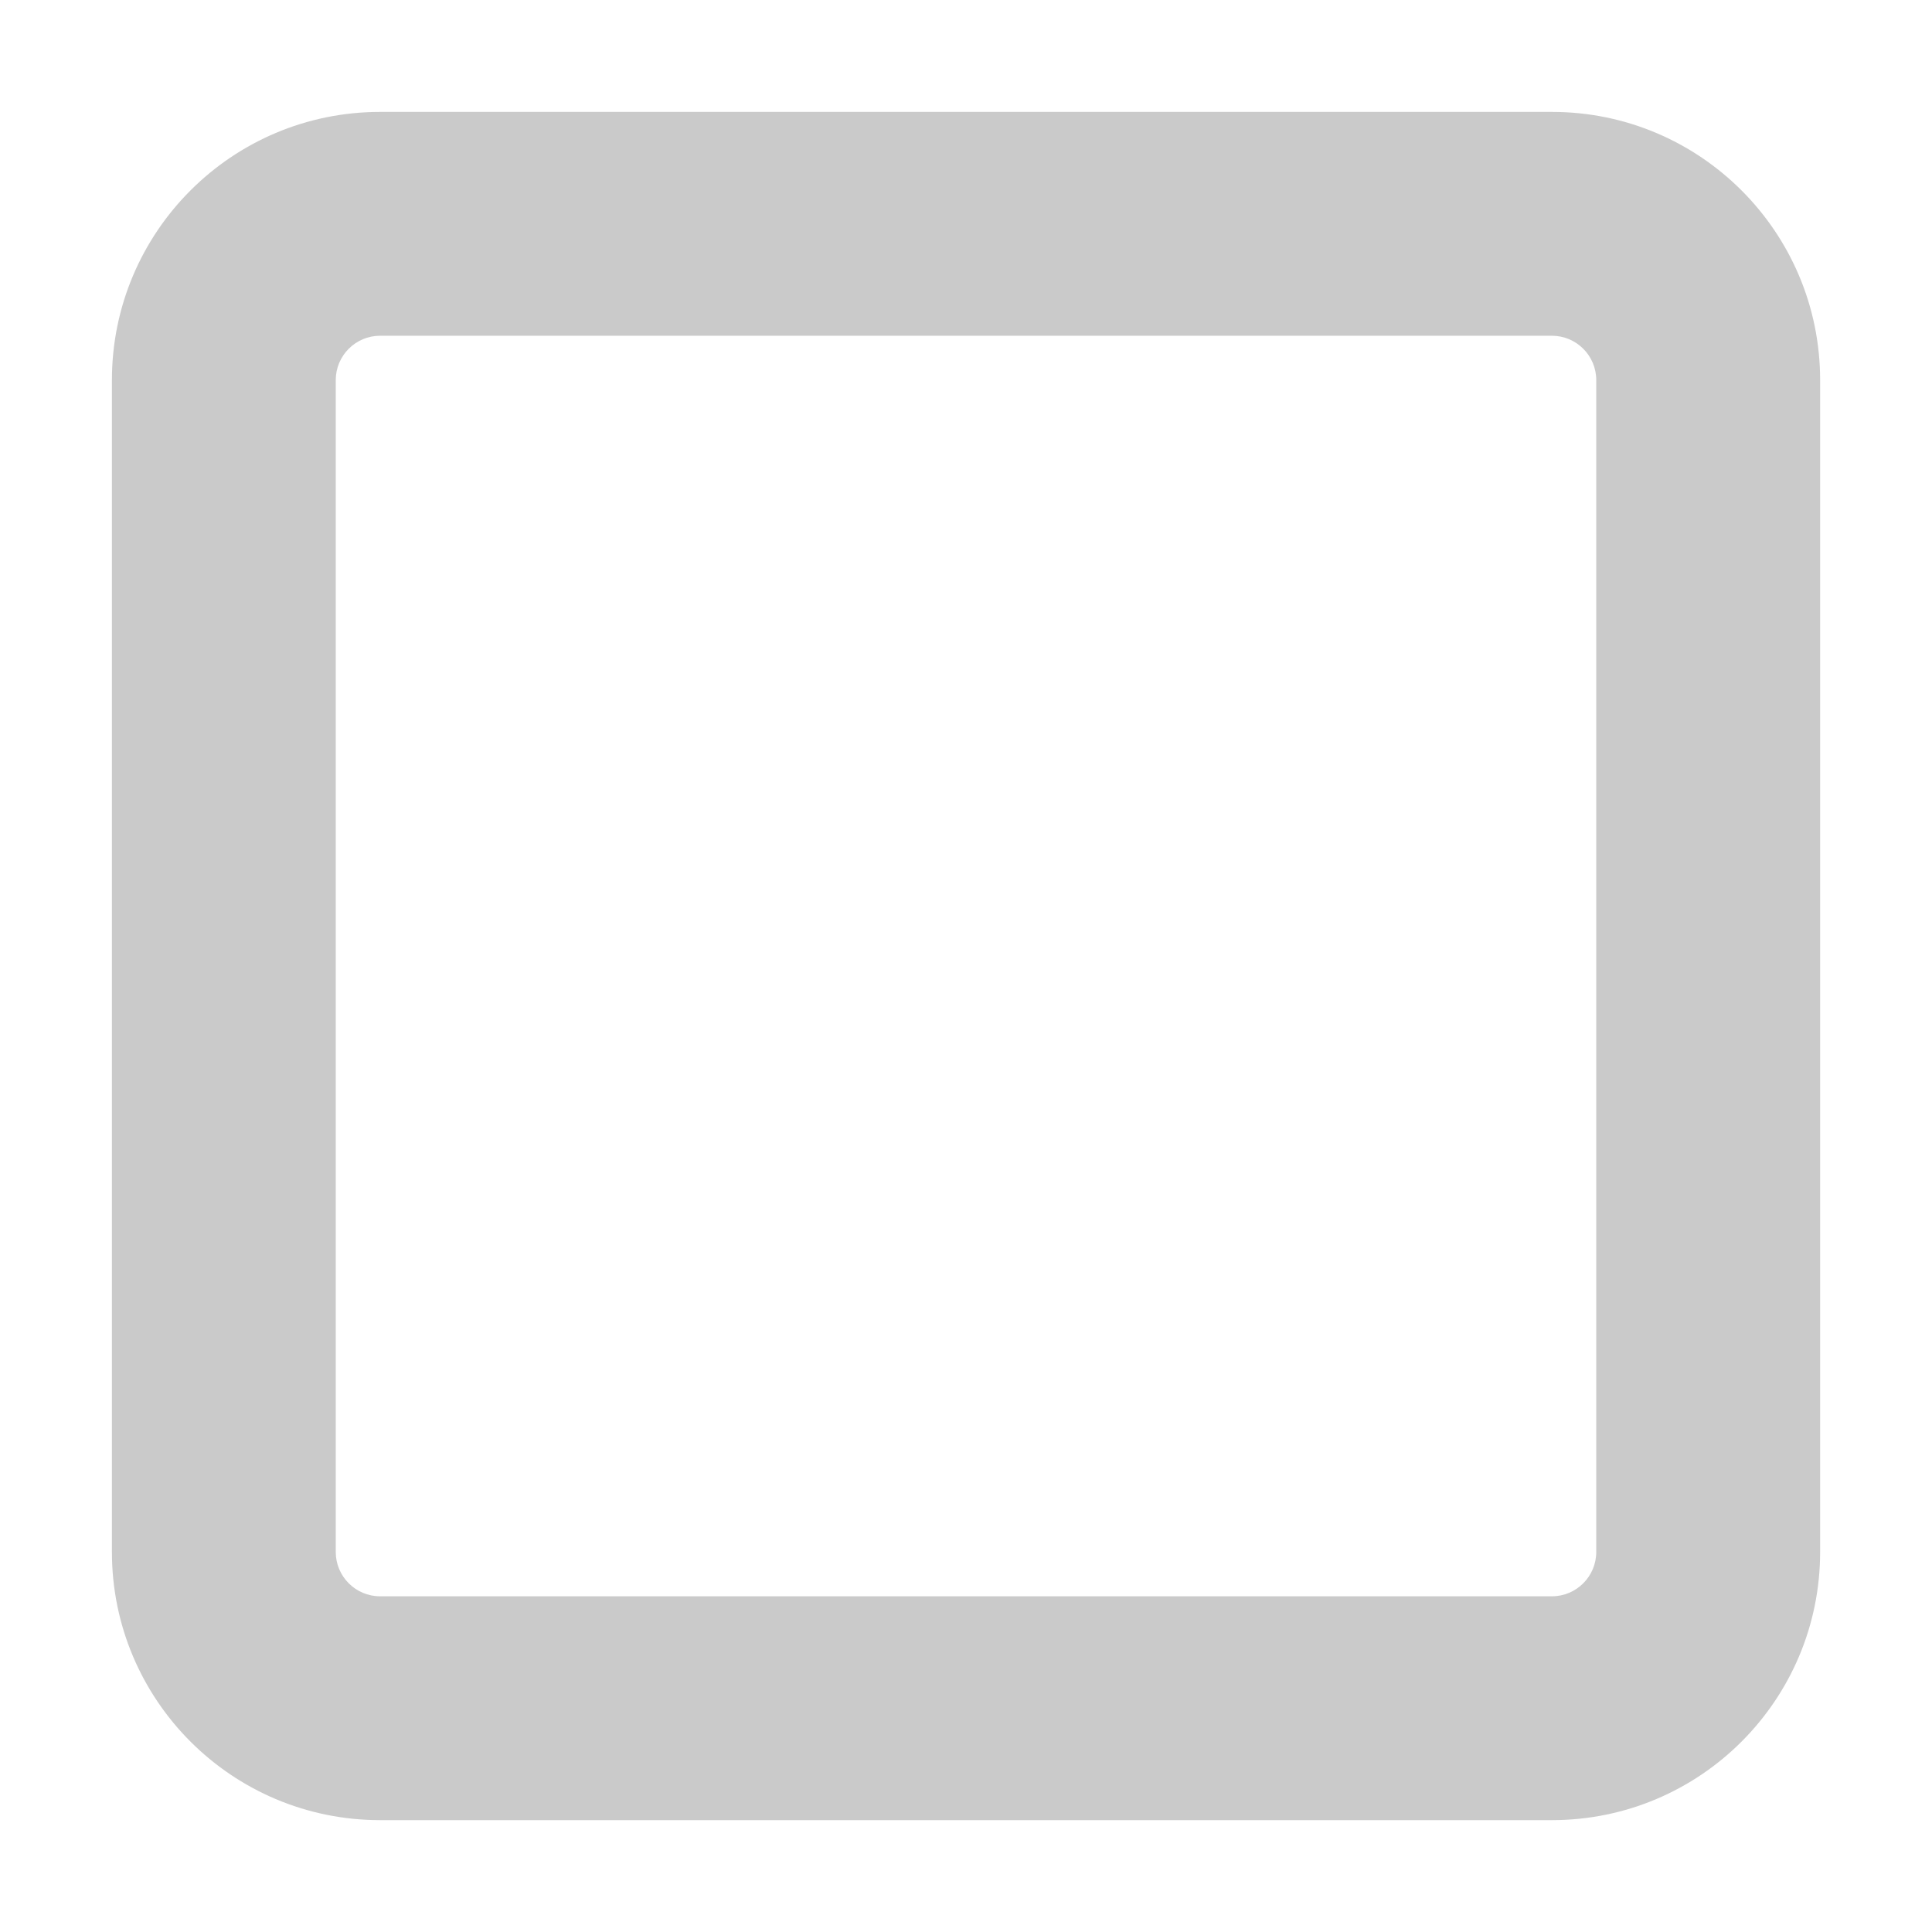
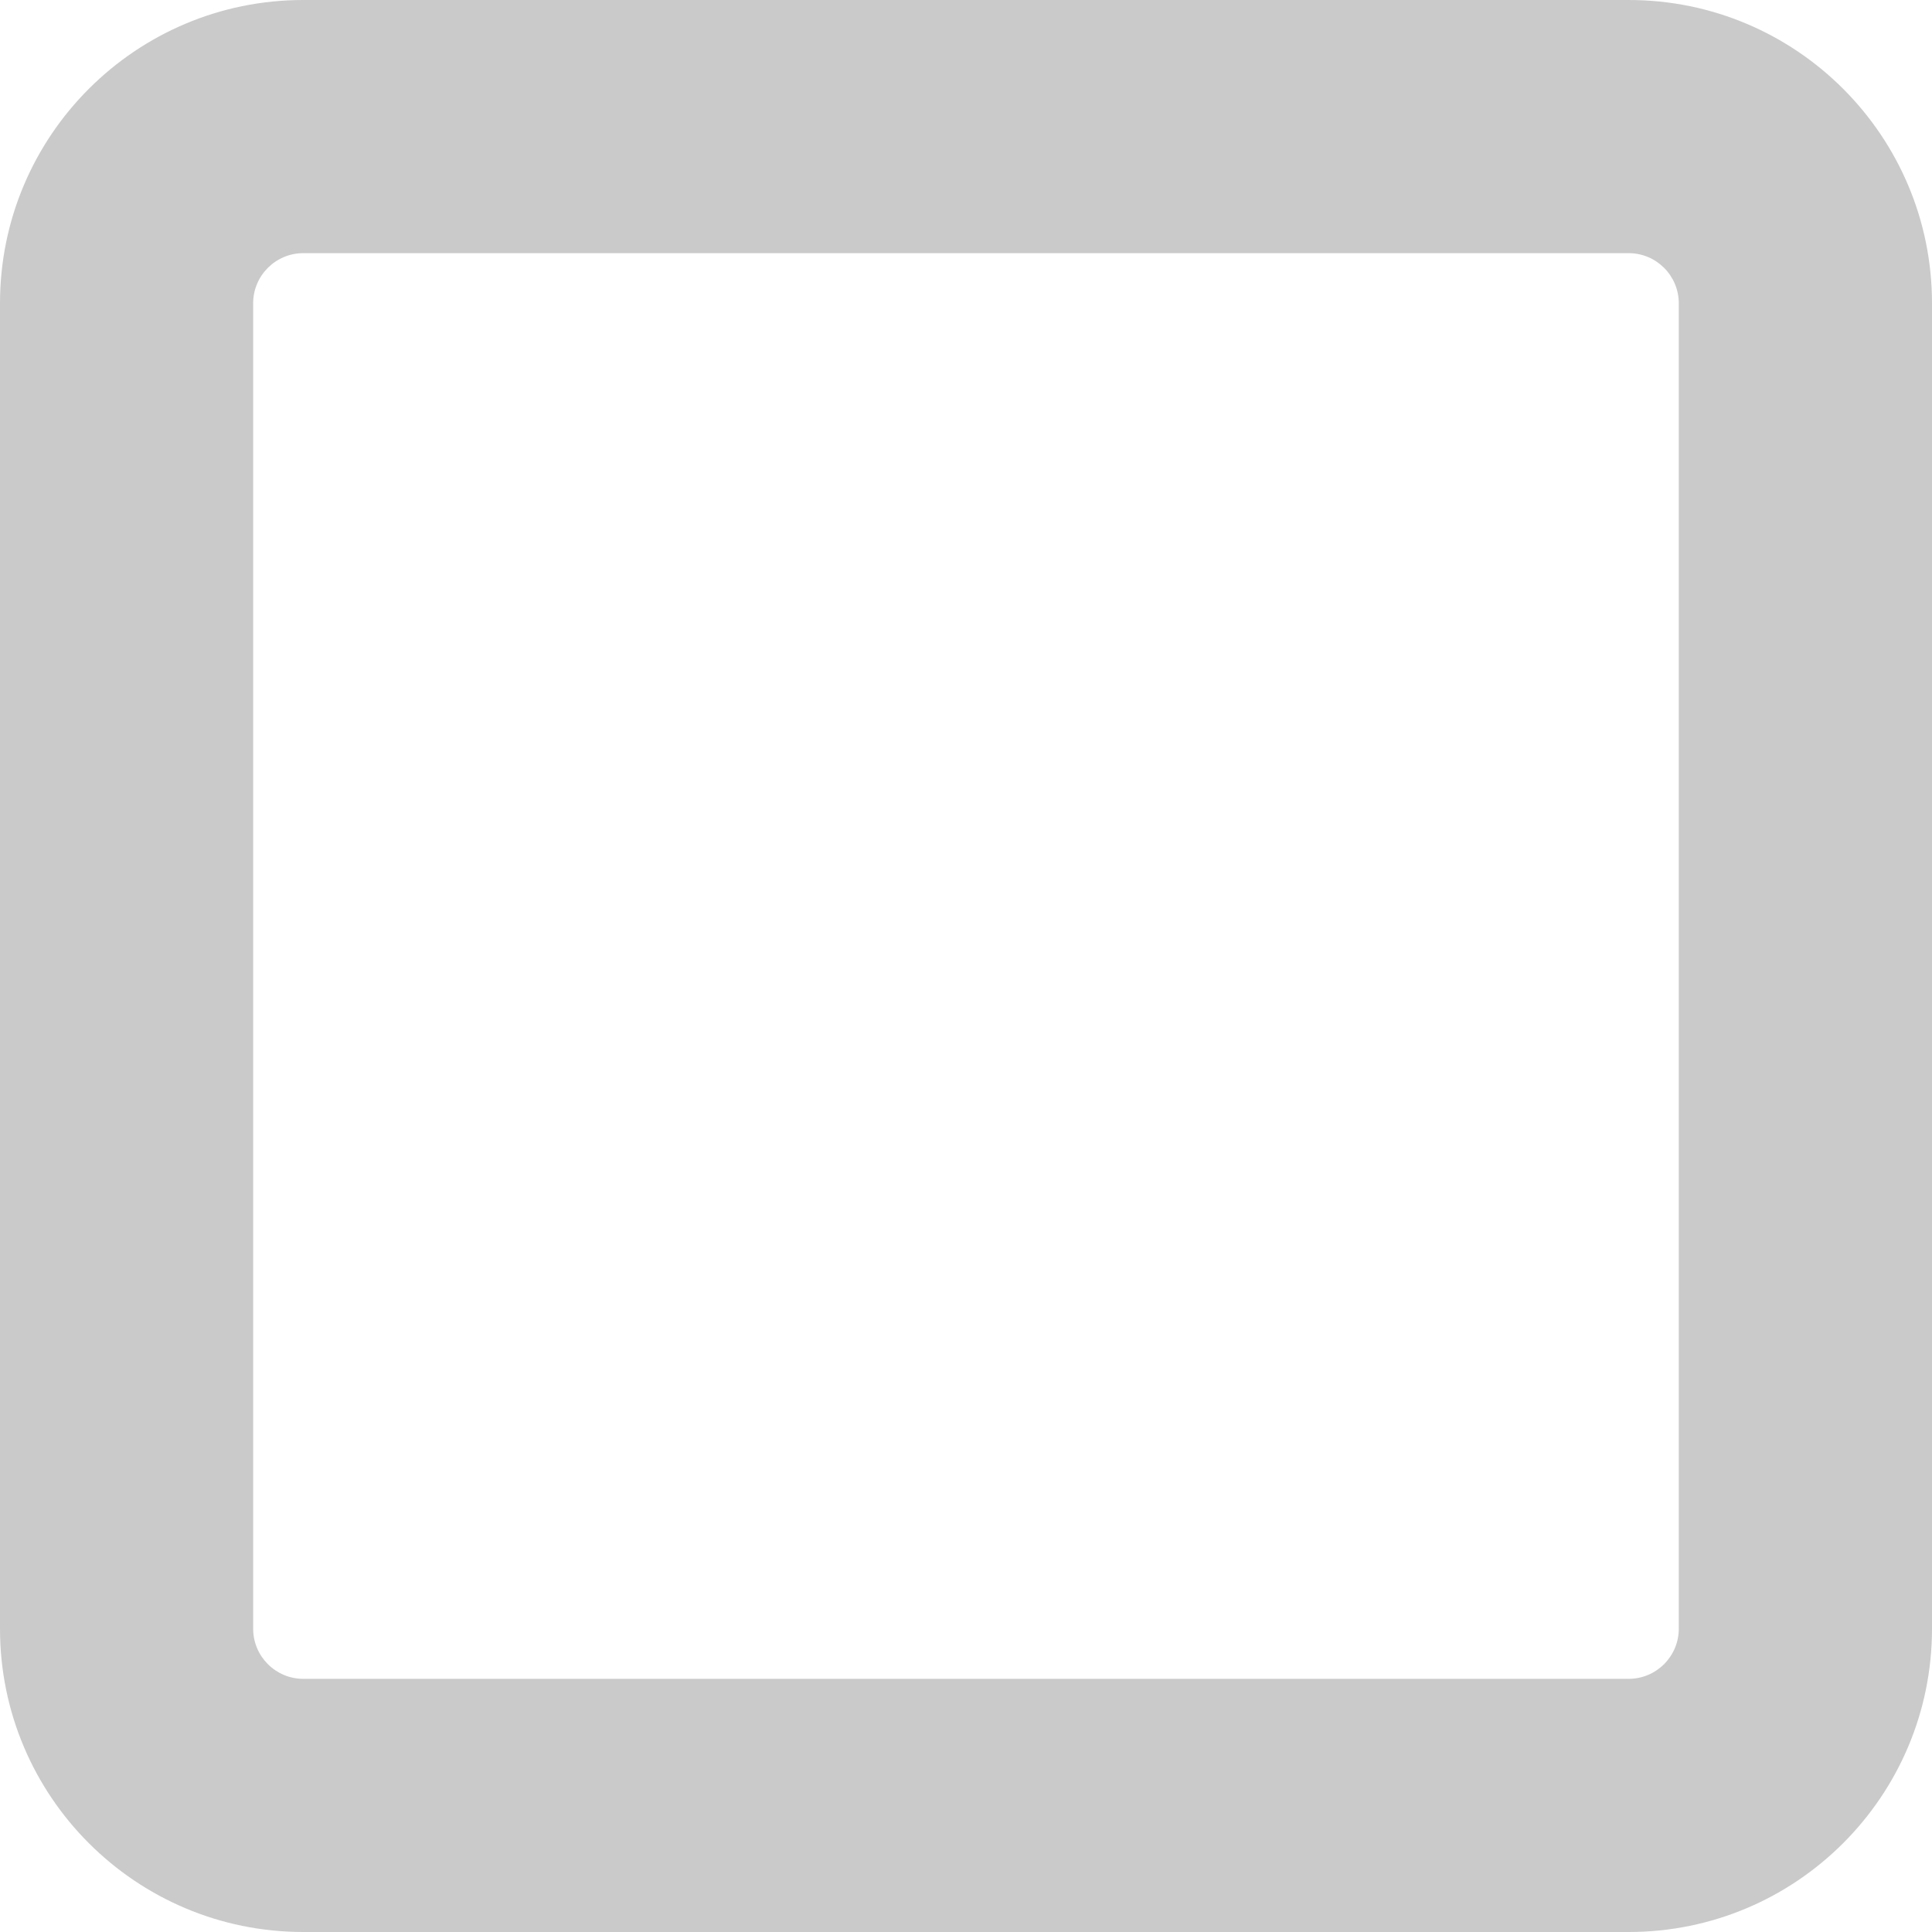
- <svg xmlns="http://www.w3.org/2000/svg" id="_レイヤー_2" data-name="レイヤー 2" viewBox="0 0 431.57 431.57">
+ <svg xmlns="http://www.w3.org/2000/svg" id="_レイヤー_2" data-name="レイヤー 2" viewBox="0 0 381.58 381.58">
  <defs>
    <style>
      .cls-1 {
        fill: #cacaca;
      }
    </style>
  </defs>
-   <g id="uncheck">
-     <path class="cls-1" d="M346.67,75c5.46,0,9.9,4.44,9.9,9.9v261.78c0,5.46-4.44,9.9-9.9,9.9H84.9c-5.46,0-9.9-4.44-9.9-9.9V84.9c0-5.46,4.44-9.9,9.9-9.9h261.78M346.67,25H84.9c-33.08,0-59.9,26.82-59.9,59.9v261.78c0,33.08,26.82,59.9,59.9,59.9h261.78c33.08,0,59.9-26.82,59.9-59.9V84.9c0-33.08-26.82-59.9-59.9-59.9h0Z" />
+   <g id="_レイヤー_2-2" data-name=" レイヤー 2">
+     <g id="uncheck">
+       <path class="cls-1" d="M321.67,50c5.46,0,9.9,4.44,9.9,9.9v261.78c0,5.46-4.44,9.9-9.9,9.9H59.9c-5.46,0-9.9-4.44-9.9-9.9V59.9c0-5.46,4.44-9.9,9.9-9.9h261.78M321.67,0H59.9C26.82,0,0,26.82,0,59.9v261.78c0,33.08,26.82,59.9,59.9,59.9h261.78c33.08,0,59.9-26.82,59.9-59.9V59.9c0-33.08-26.82-59.9-59.9-59.9h0Z" />
+     </g>
  </g>
</svg>
